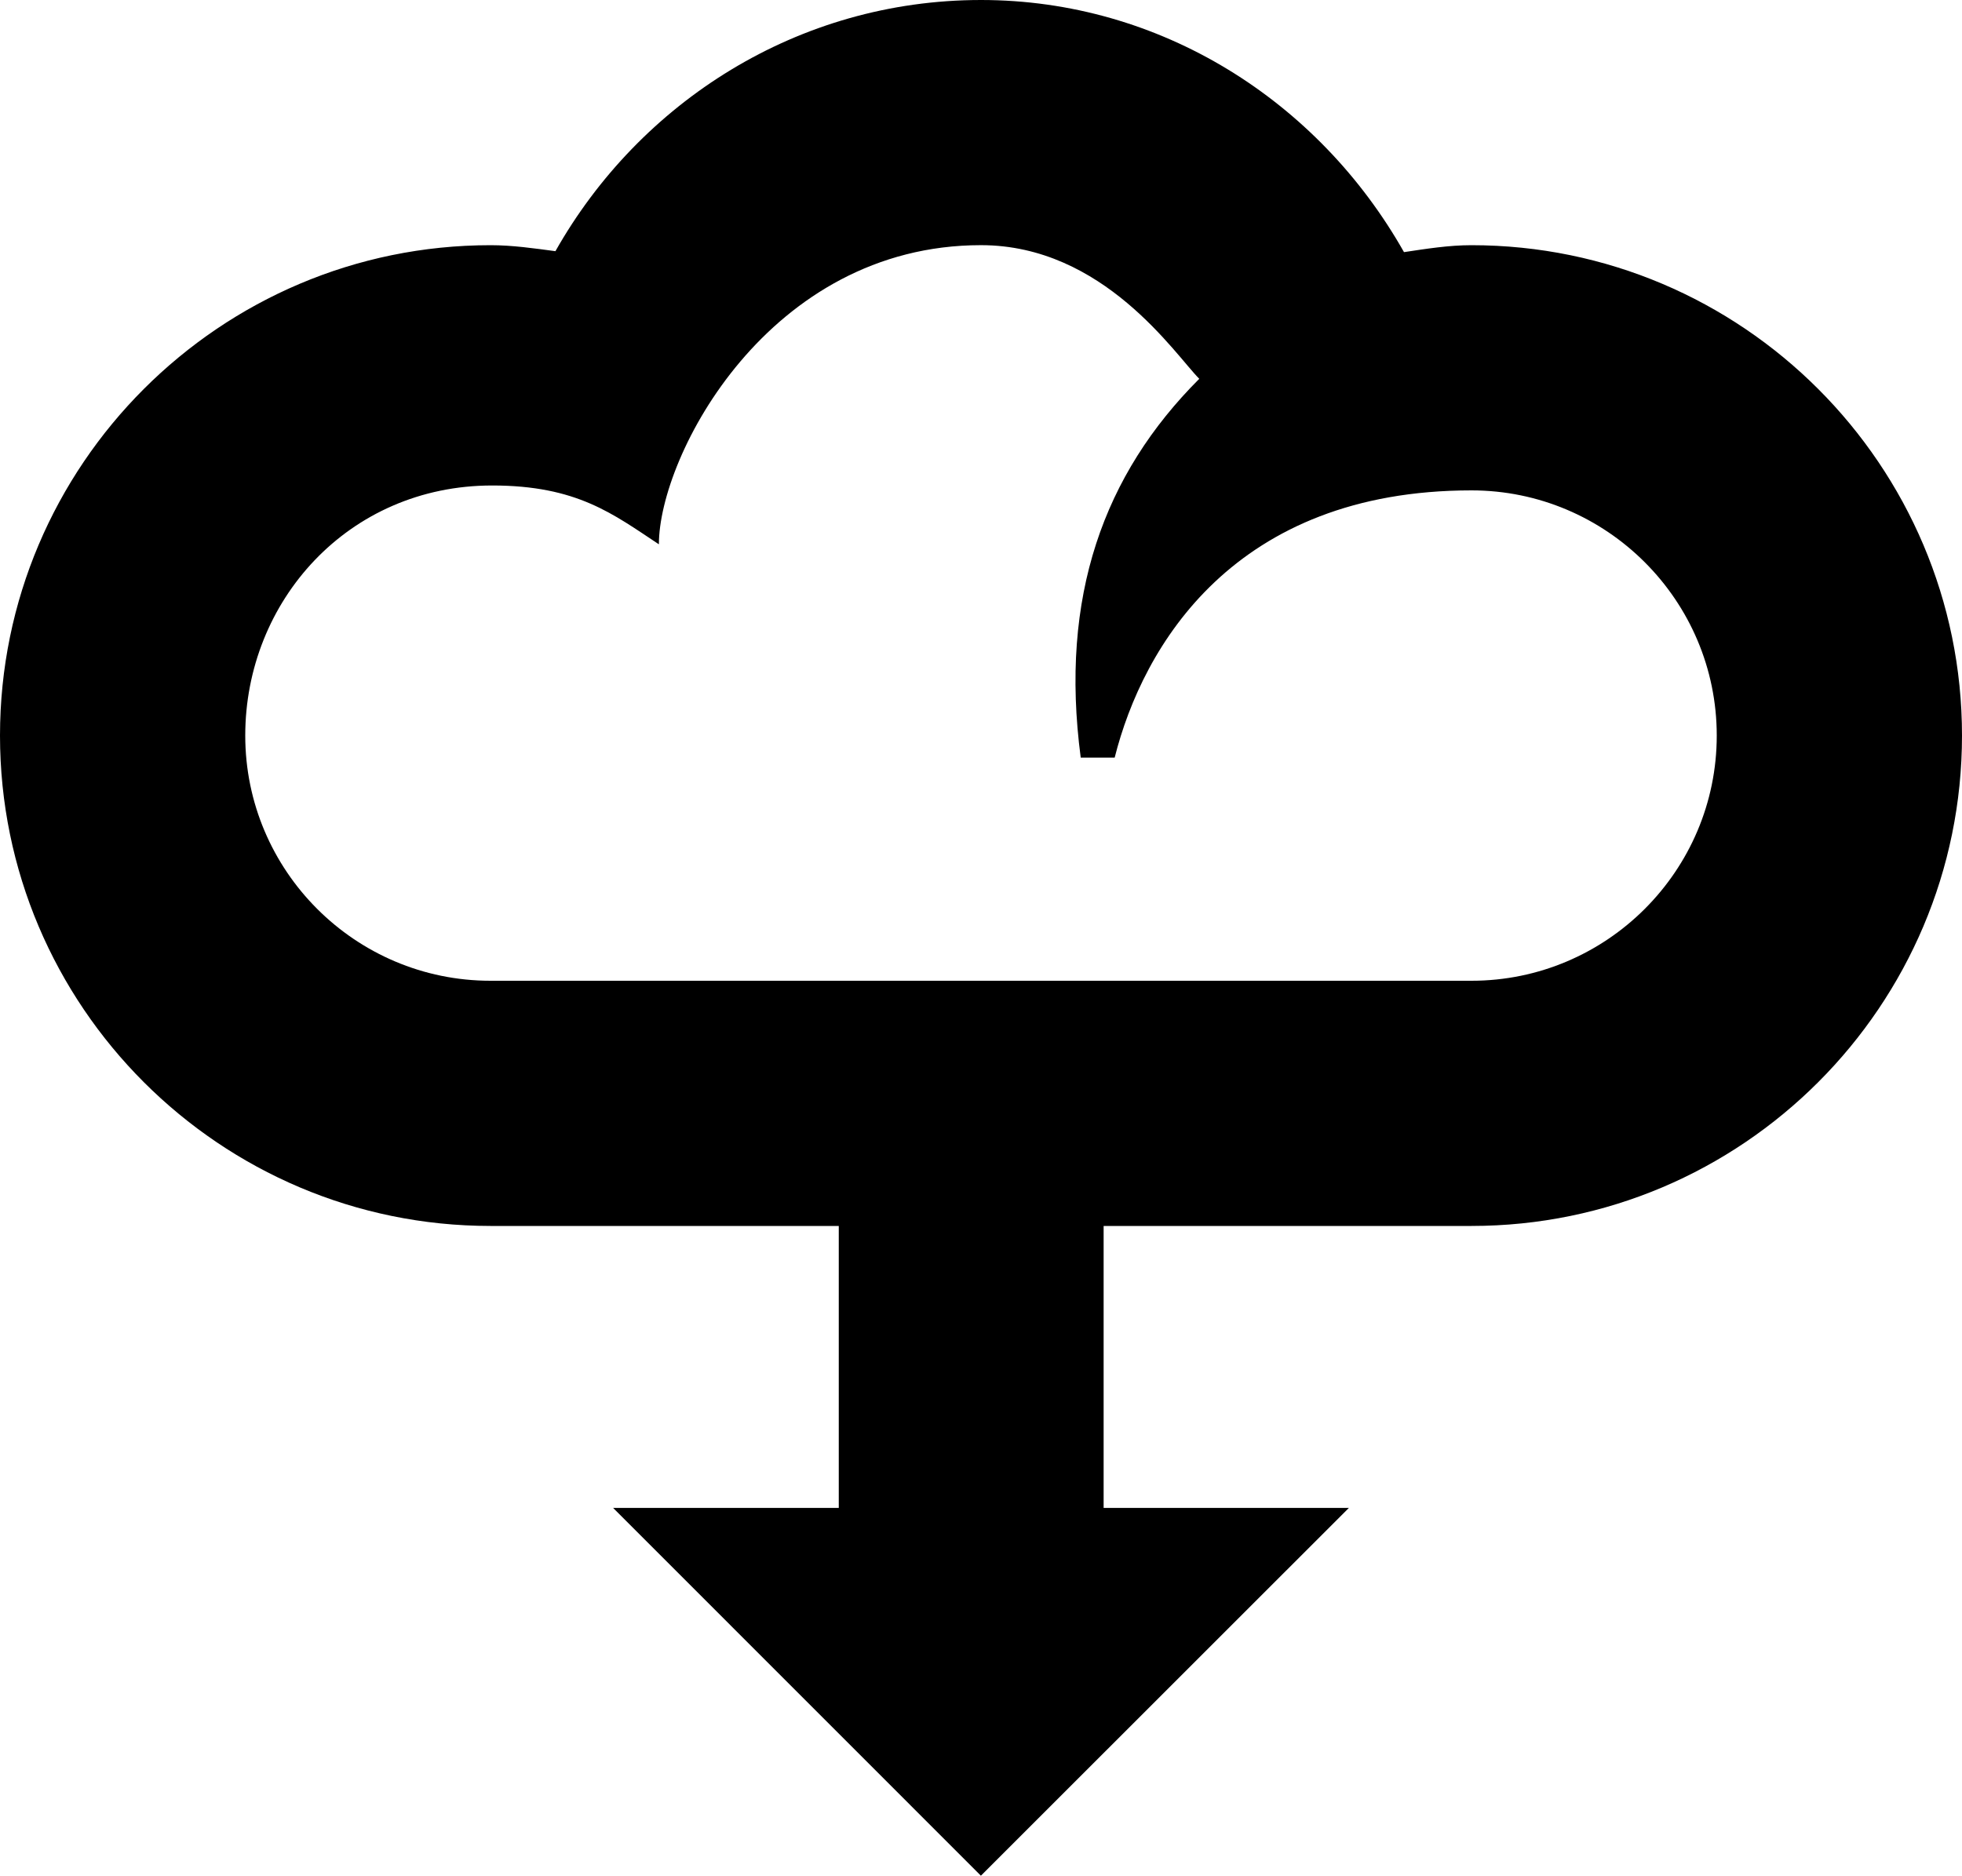
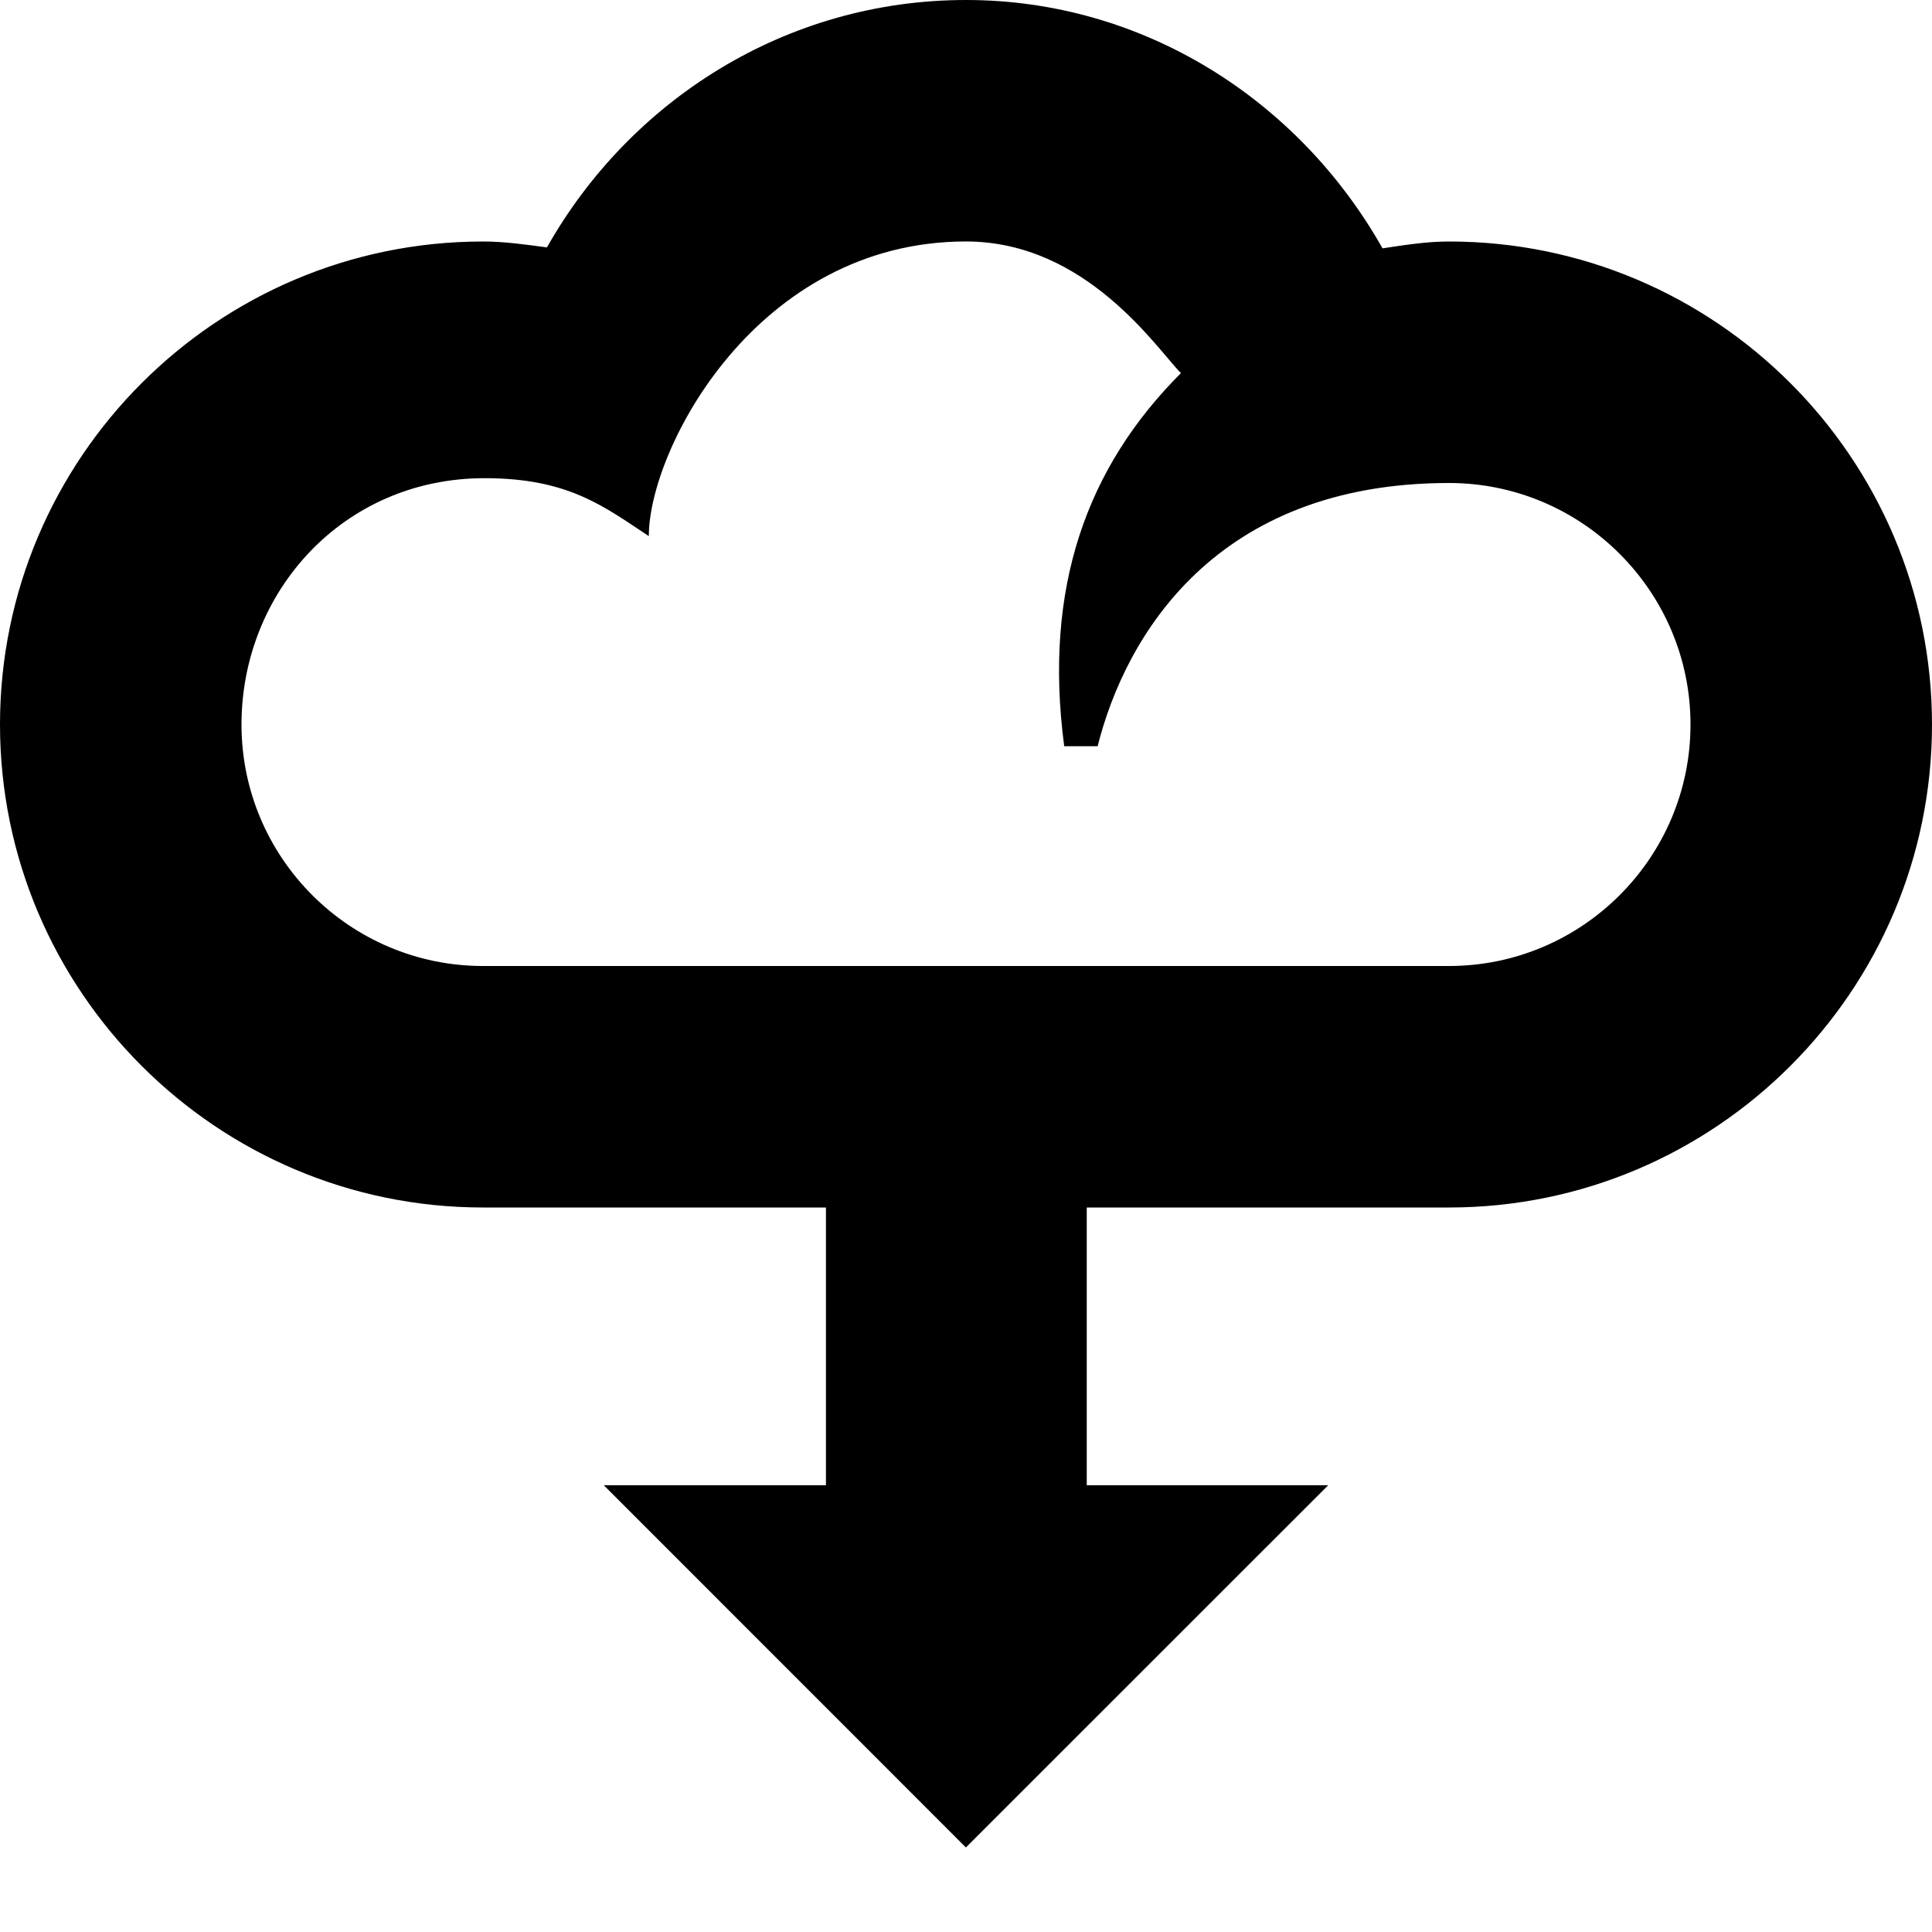
- <svg xmlns="http://www.w3.org/2000/svg" id="download" width="128px" height="122.4px" version="1.1">
+ <svg xmlns="http://www.w3.org/2000/svg" id="download" width="128px" height="128px" version="1.1">
  <path d="M96,16c-1.5,0-2.952,0.236-4.404,0.453C86.016,6.578,75.702,0,64,0C52.047,0,41.727,6.674,36.236,16.391 C34.828,16.203,33.43,16,32,16C14.351,16,0,30.36,0,48c0,17.642,14.351,32,32,32h22.721v18.4H40l23.993,24L88,98.4H72V80h24 c17.656,0,32-14.358,32-32C128,30.361,113.656,16,96,16z M42.986,35.519c0-5.76,7.146-19.521,21.014-19.521 c8,0,12.67,7.15,14.24,8.721c-6.24,6.24-9.121,14.213-7.734,24.719h2.215C74.561,42.134,80.532,32,96,32c8.812,0,16,7.174,16,16 c0,8.827-7.188,16-16,16H32c-8.821,0-16-7.173-16-16c0-8.766,6.72-16.319,16.106-16.319C37.654,31.679,40.005,33.553,42.986,35.519z" />
</svg>
